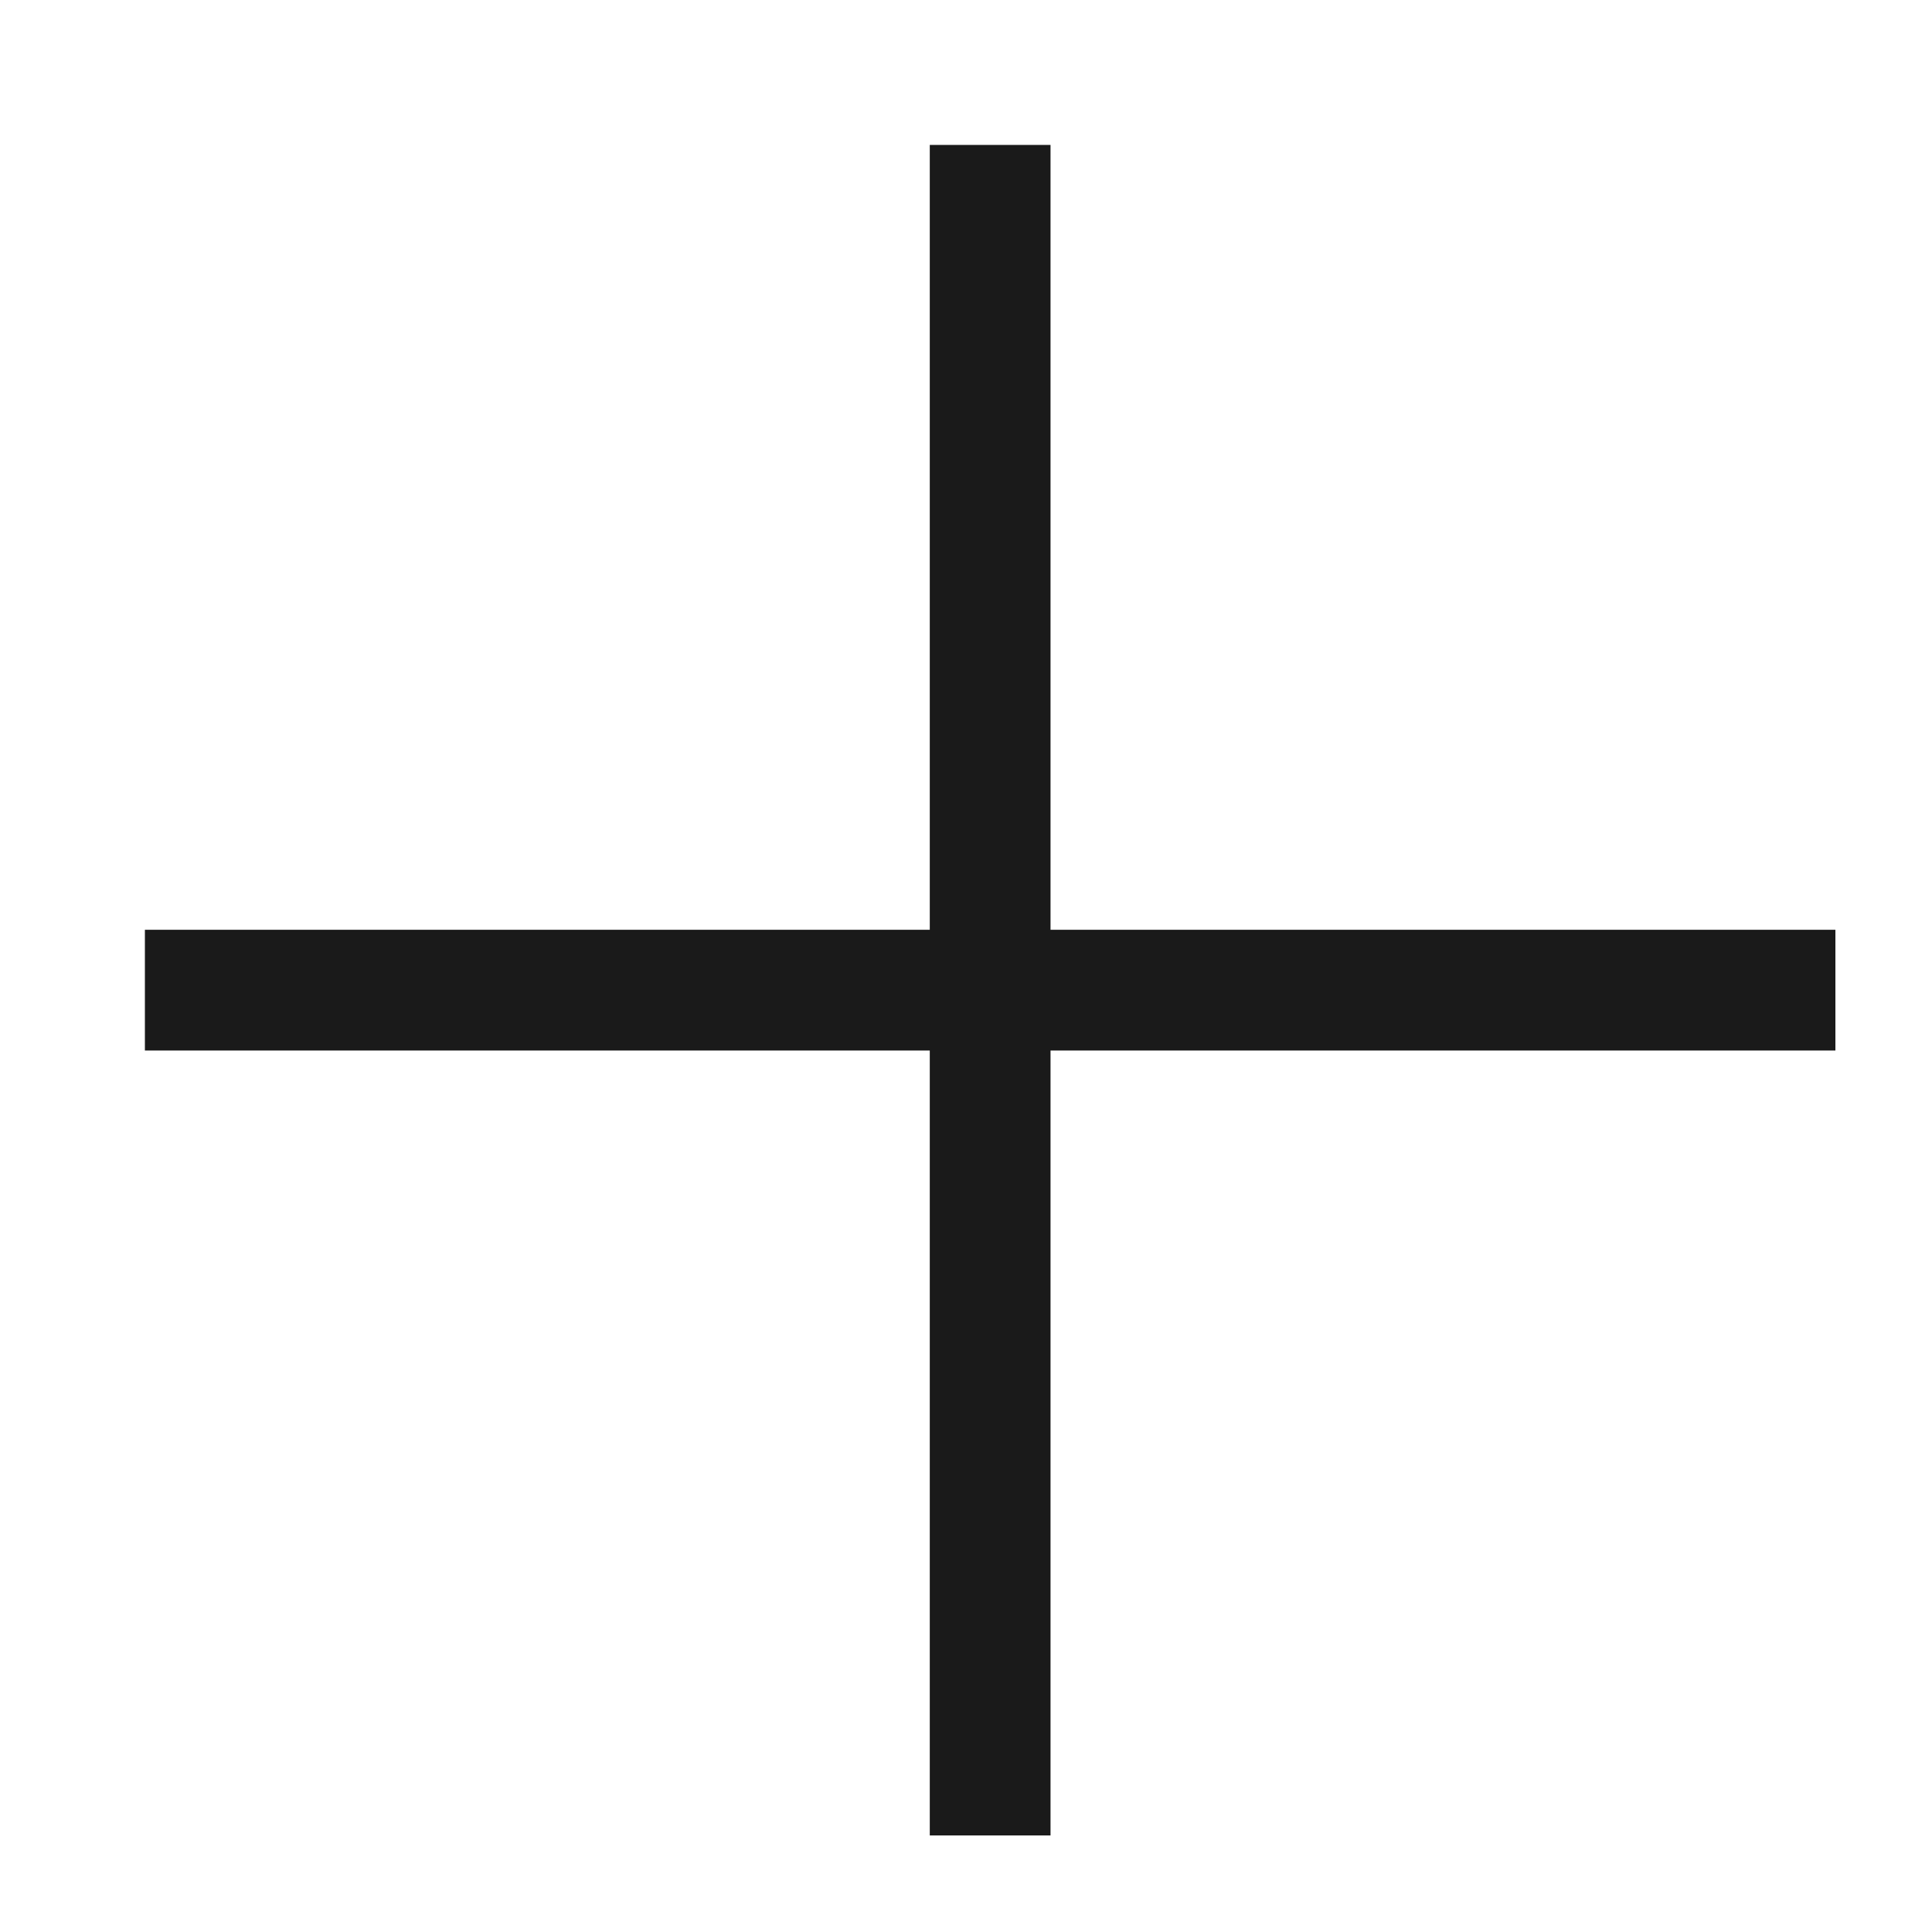
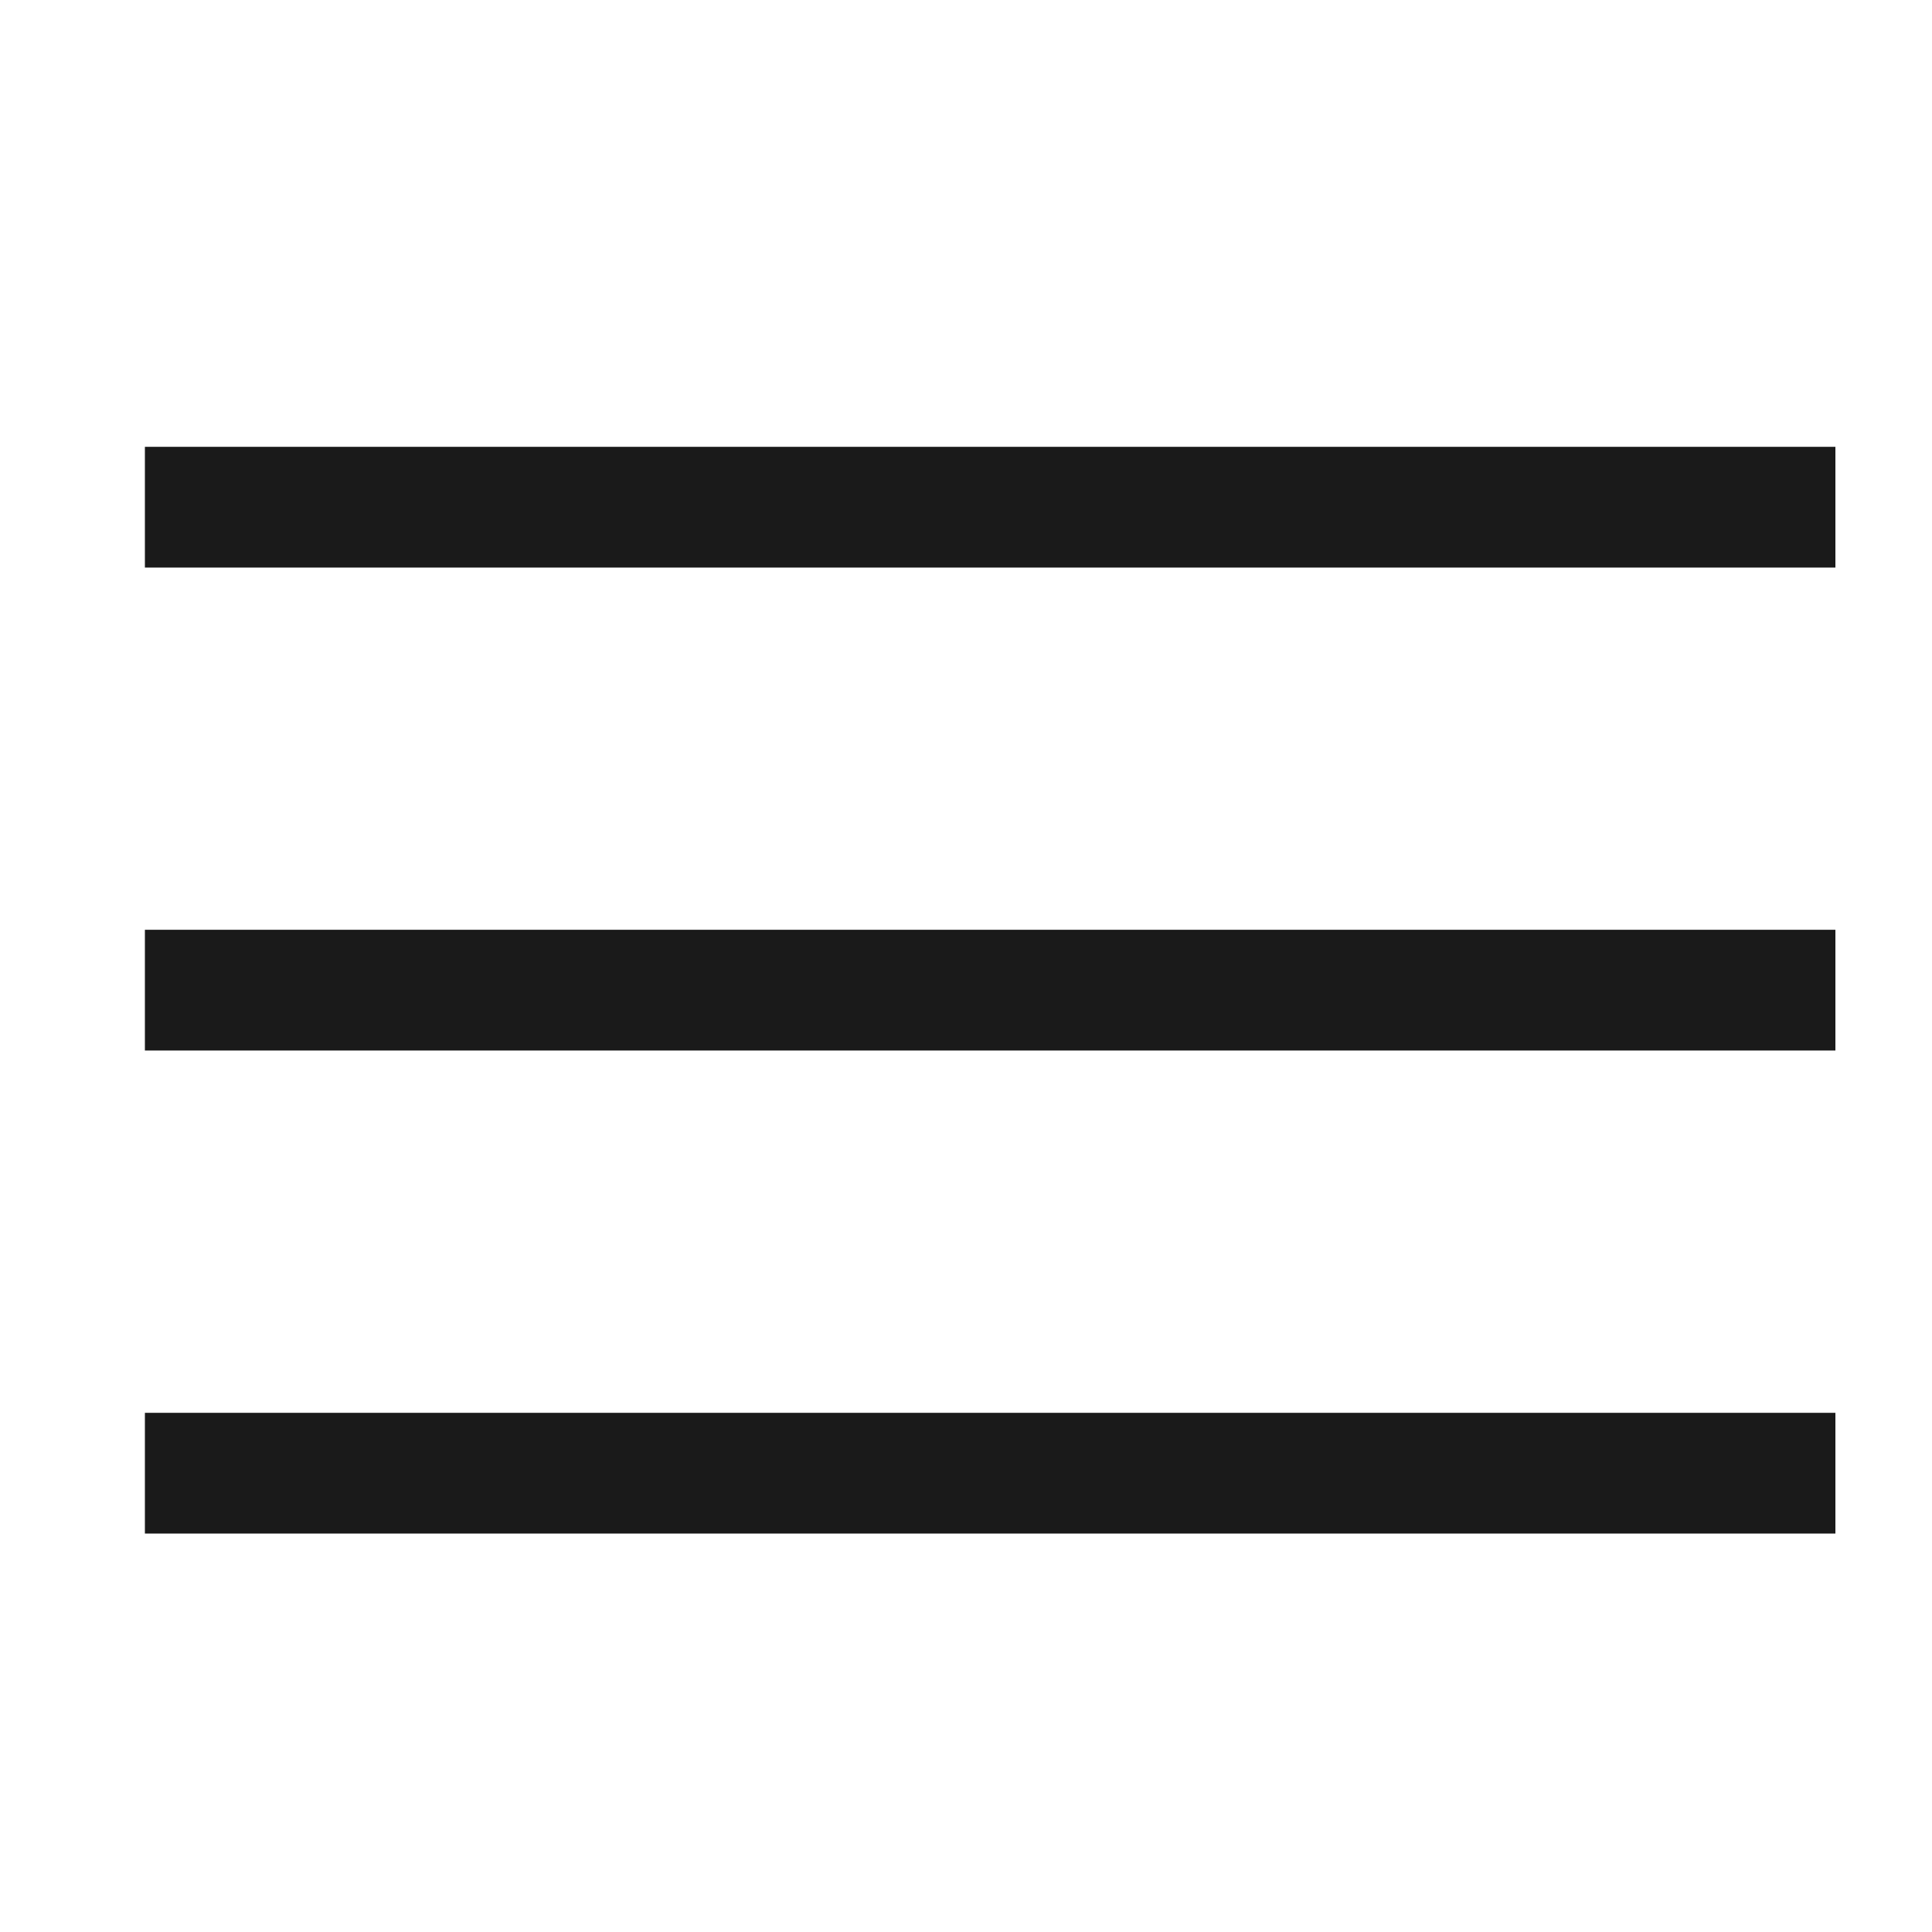
<svg xmlns="http://www.w3.org/2000/svg" width="40" height="40" viewBox="0 0 40 40">
  <defs>
    <clipPath id="clip-Hamburgermobile_1">
      <rect width="40" height="40" />
    </clipPath>
  </defs>
  <g id="Hamburgermobile_1" data-name="Hamburgermobile – 1" clip-path="url(#clip-Hamburgermobile_1)">
    <g id="Group_395" data-name="Group 395" transform="translate(-5 0.907)">
      <g id="Group_342" data-name="Group 342" transform="translate(8 19.593)">
        <g id="Group_332" data-name="Group 332" transform="translate(0)">
          <line id="Line_65" data-name="Line 65" x2="35" fill="none" stroke="#1a1a1a" stroke-miterlimit="10" stroke-width="2.5" />
        </g>
      </g>
-       <g id="Group_394" data-name="Group 394" transform="translate(25.5 2.094) rotate(90)">
+       <g id="Group_394" data-name="Group 394" transform="translate(8 9.594)">
        <g id="Group_332-2" data-name="Group 332" transform="translate(0 0)">
          <line id="Line_65-2" data-name="Line 65" x2="35" transform="translate(0 0)" fill="none" stroke="#1a1a1a" stroke-miterlimit="10" stroke-width="2.5" />
+         </g>
+       </g>
+       <g id="Group_396" data-name="Group 396" transform="translate(8 29.594)">
+         <g id="Group_332-3" data-name="Group 332" transform="translate(0)">
+           <line id="Line_65-3" data-name="Line 65" x2="35" fill="none" stroke="#1a1a1a" stroke-miterlimit="10" stroke-width="2.5" />
        </g>
      </g>
    </g>
  </g>
</svg>
